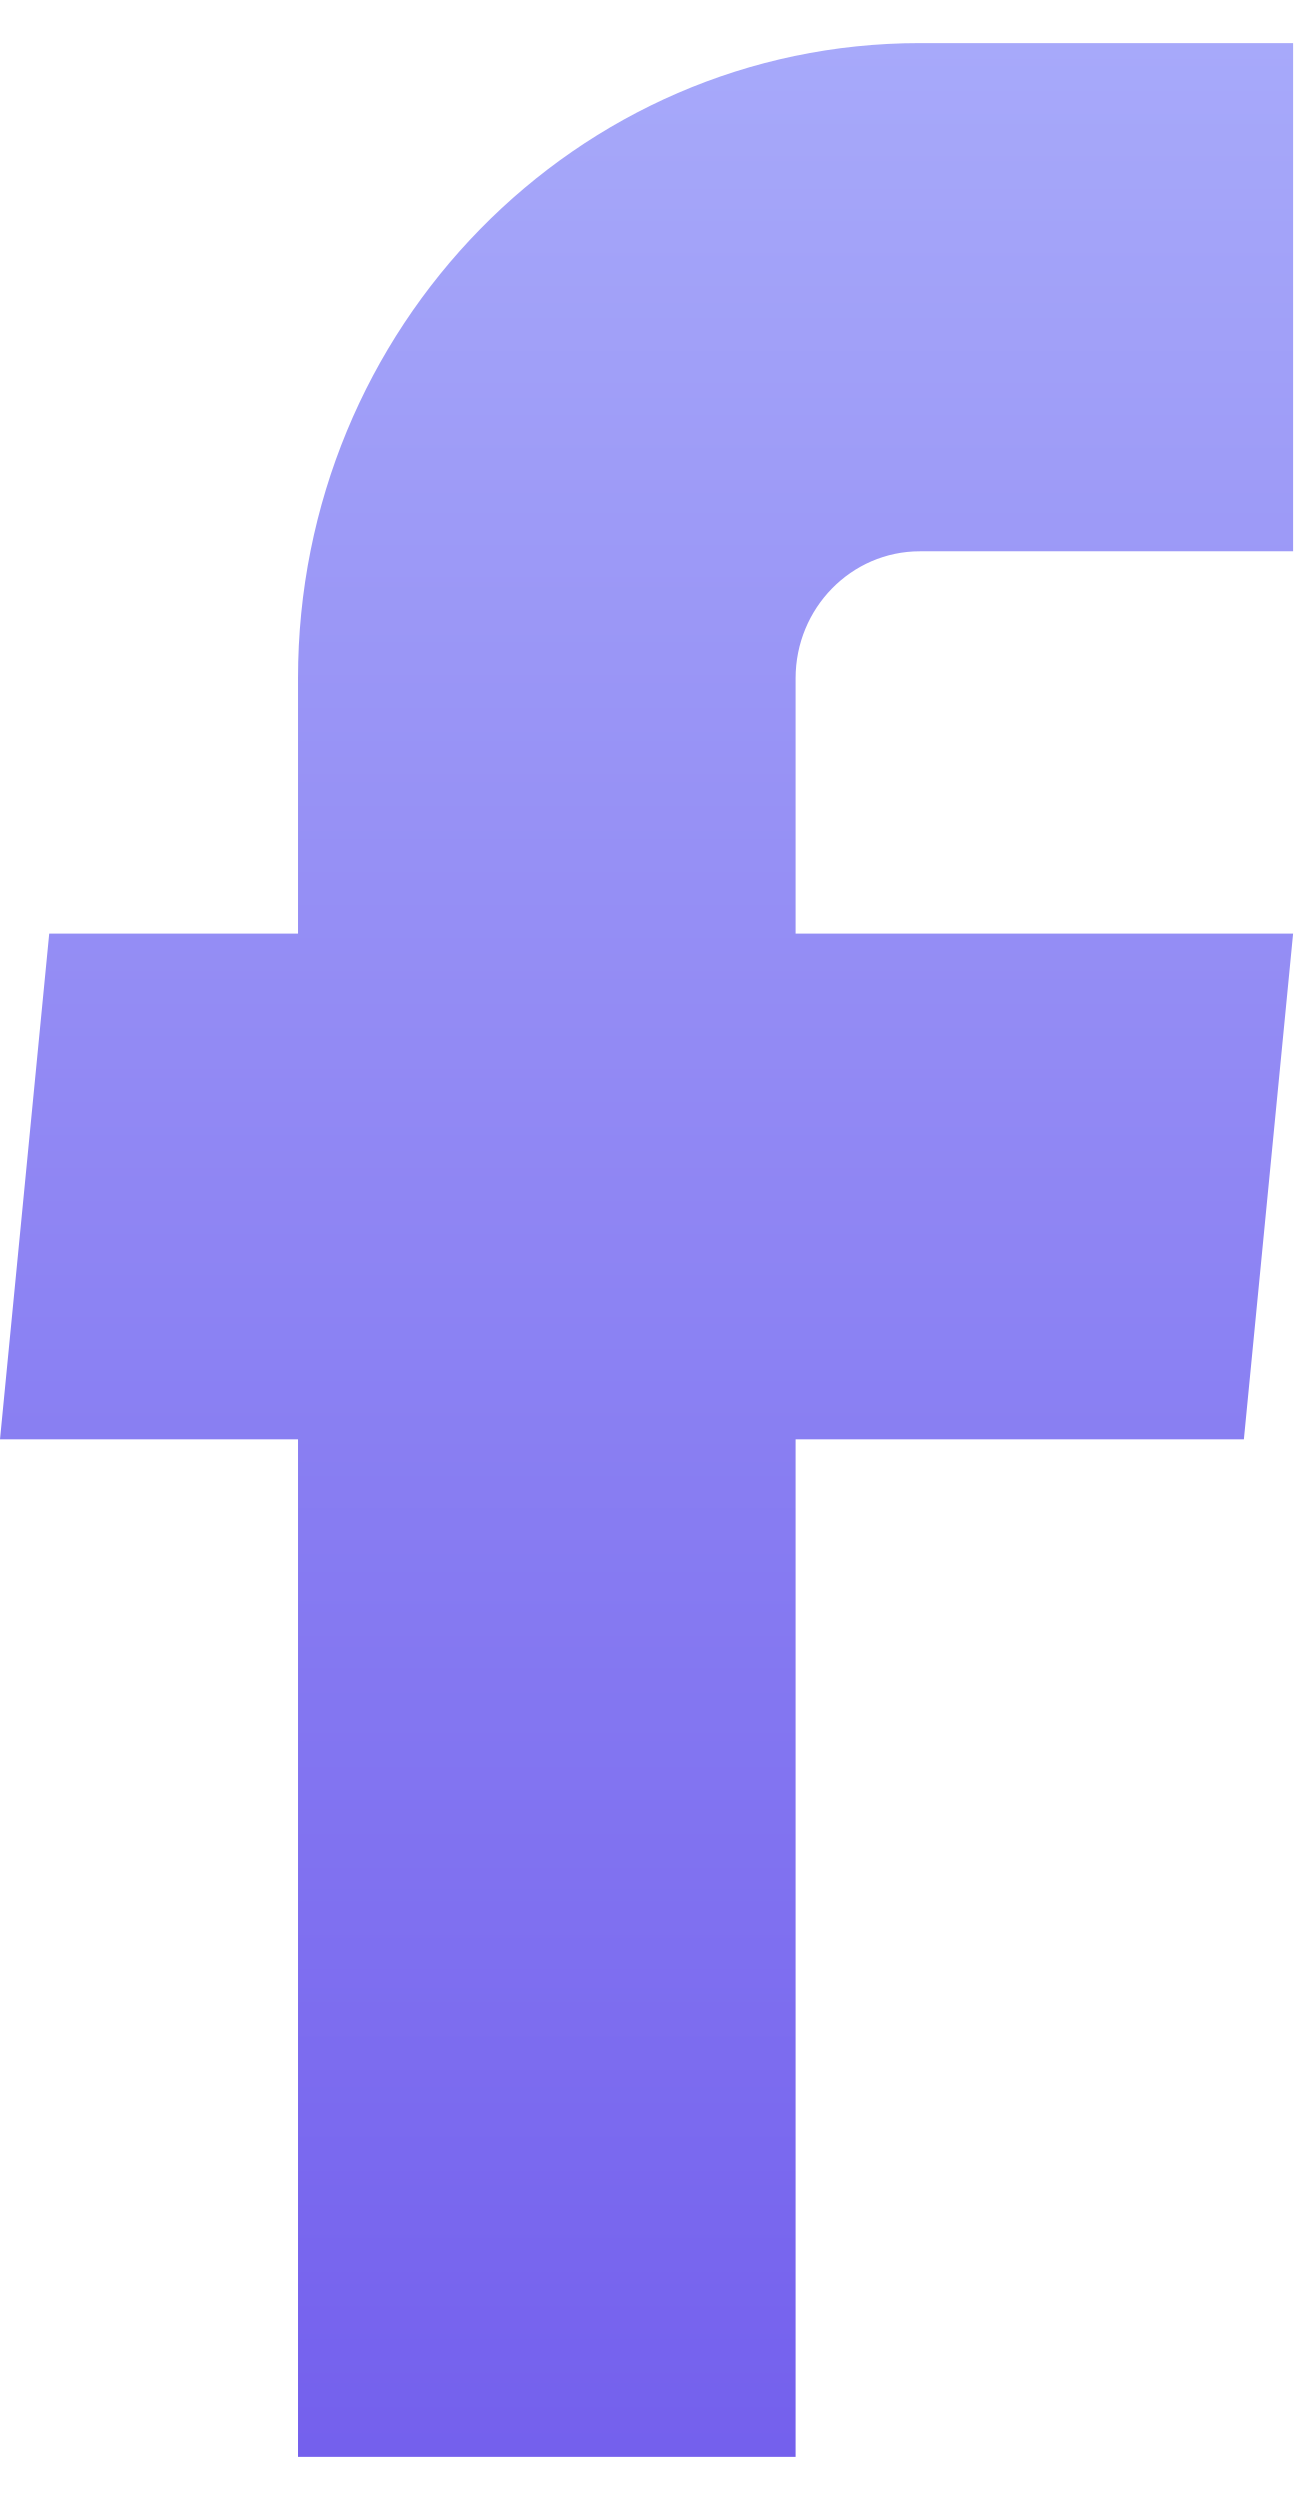
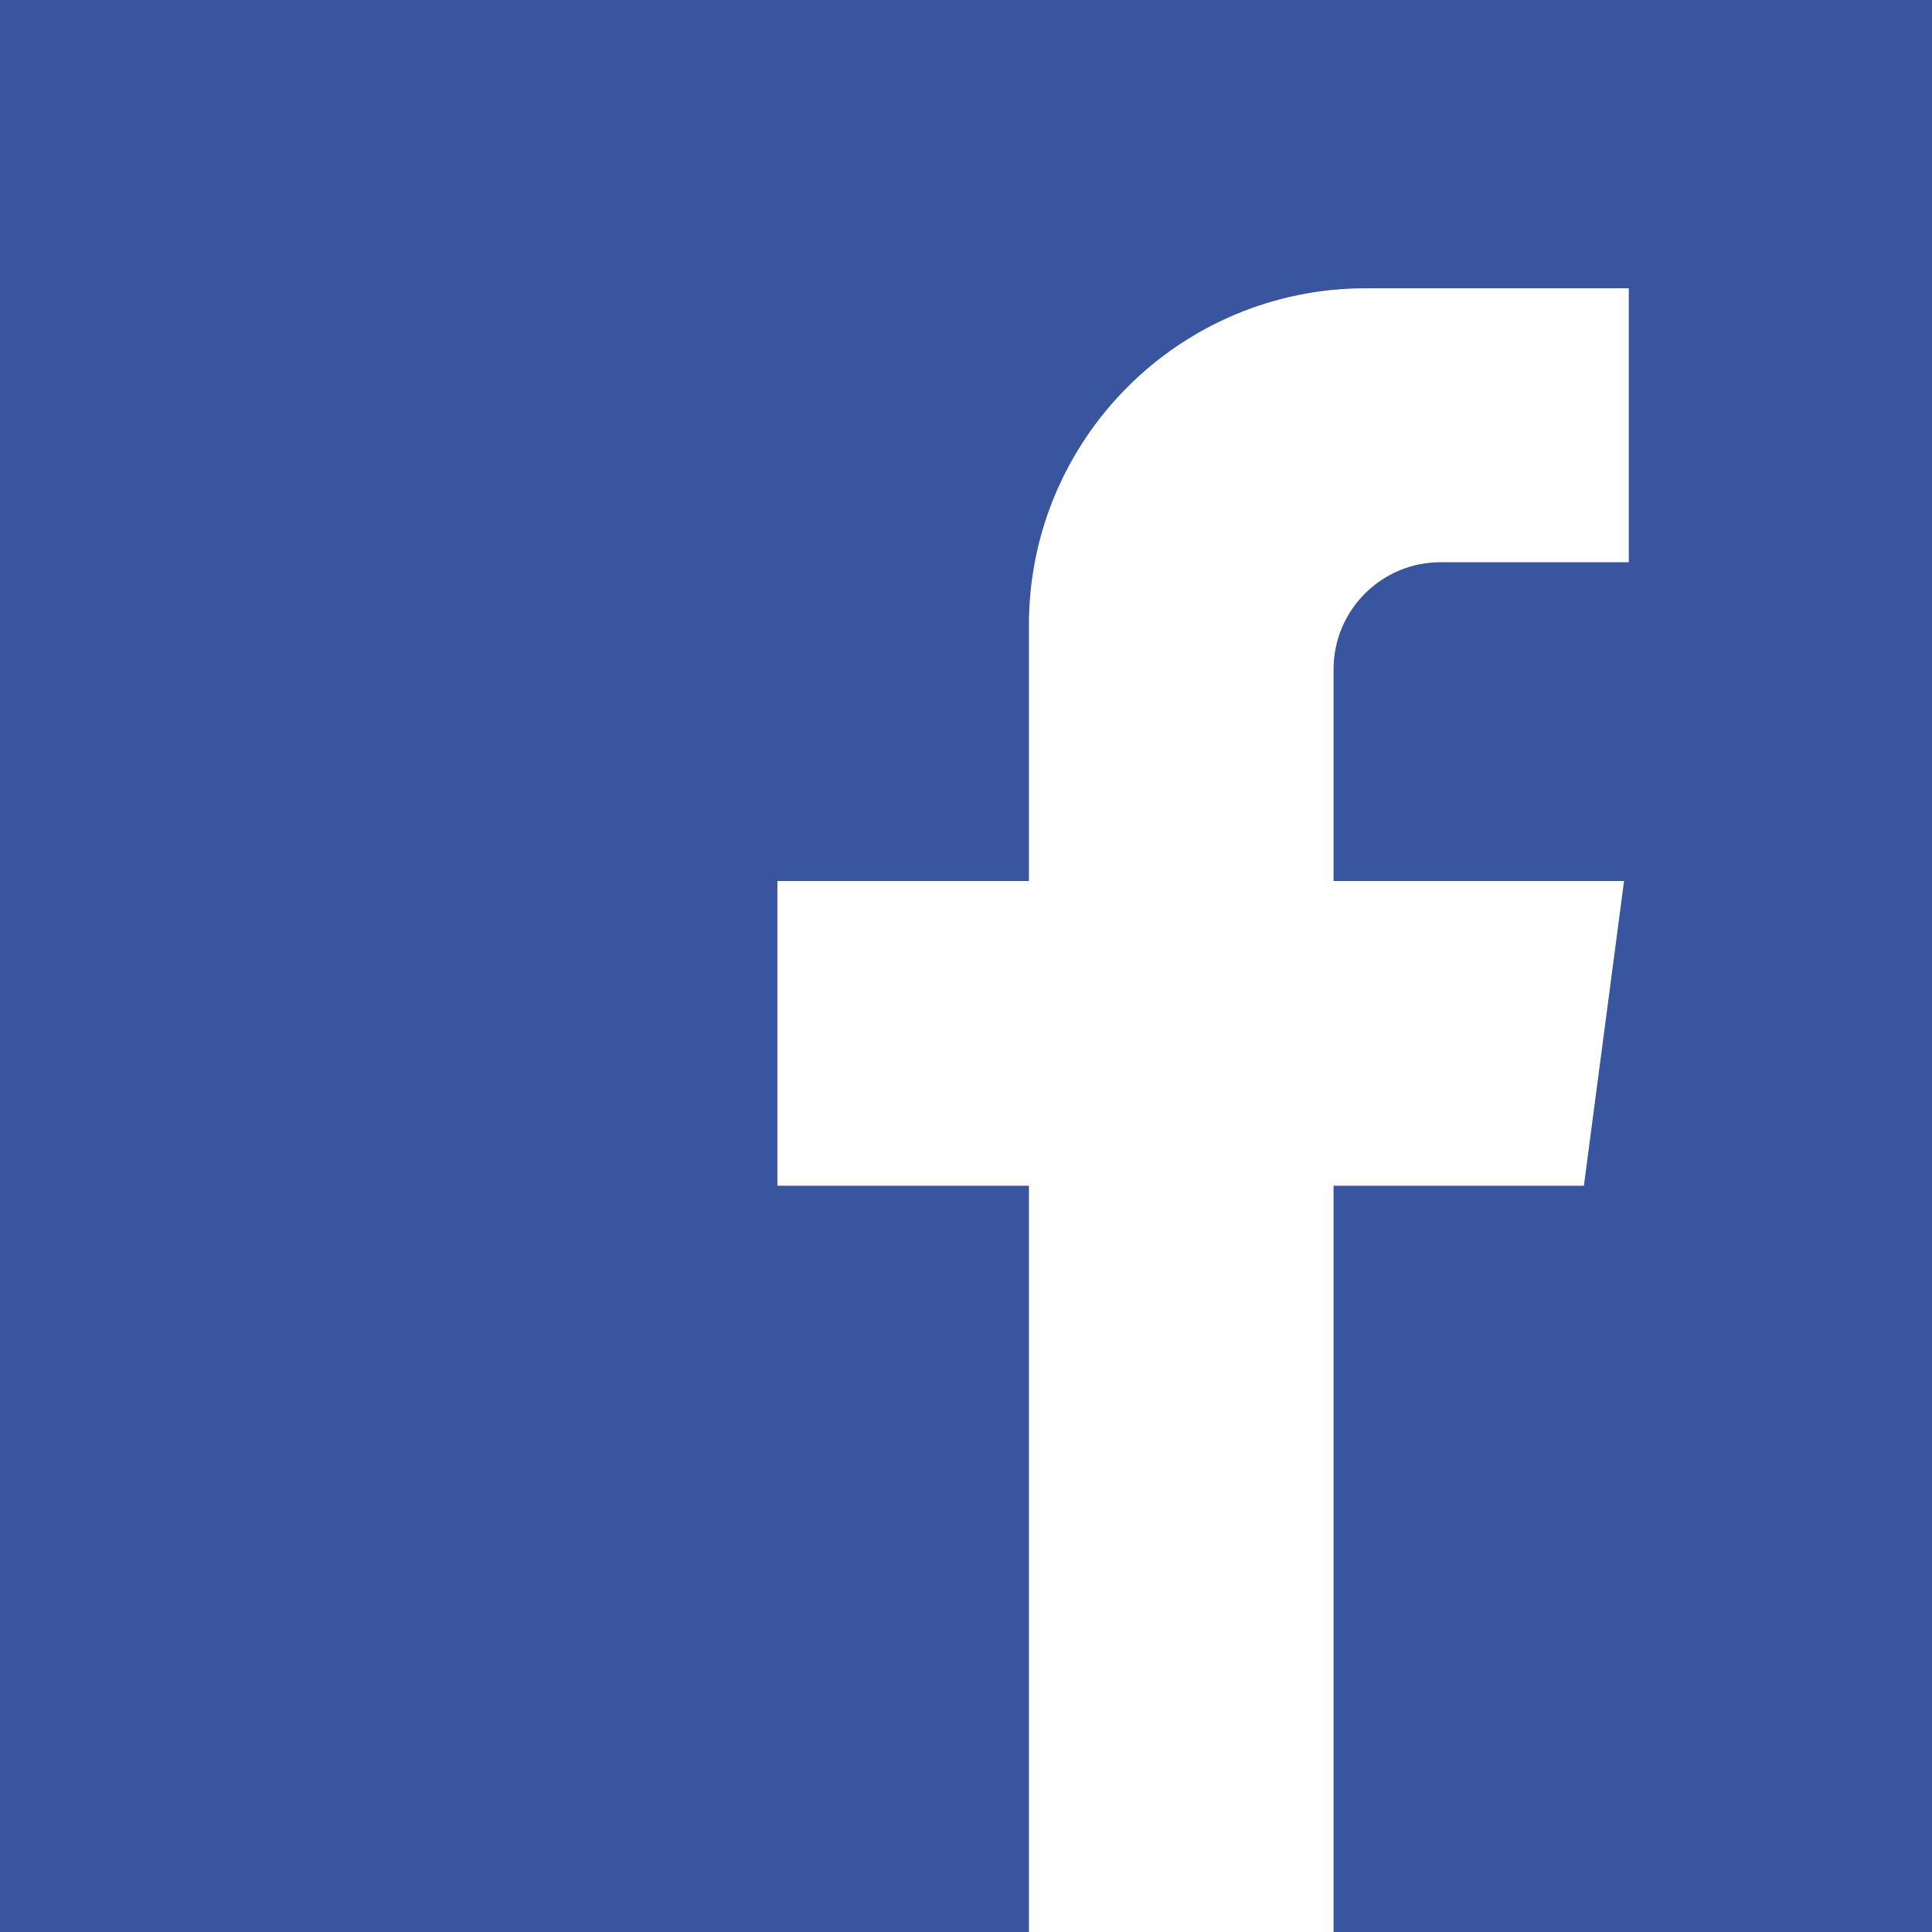
- <svg xmlns="http://www.w3.org/2000/svg" width="15" height="29" viewBox="0 0 15 29" fill="none">
-   <path d="M3.457 28.5H9.229V16.696H14.429L15 10.83H9.229V7.868C9.229 7.055 9.874 6.395 10.671 6.395H15V0.5H10.671C6.687 0.5 3.457 3.799 3.457 7.868V10.83H0.571L0 16.696H3.457V28.5Z" fill="url(#paint0_linear_257_3893)" />
-   <defs>
-     <linearGradient id="paint0_linear_257_3893" x1="7.5" y1="0.5" x2="7.5" y2="28.5" gradientUnits="userSpaceOnUse">
-       <stop stop-color="#A7A9FA" />
-       <stop offset="0.255" stop-color="#9A96F6" />
-       <stop offset="0.5" stop-color="#8E84F3" />
-       <stop offset="0.521" stop-color="#8C83F3" />
-       <stop offset="0.693" stop-color="#8376F1" />
-       <stop offset="1" stop-color="#7460ED" />
-     </linearGradient>
-   </defs>
+ <svg xmlns="http://www.w3.org/2000/svg" version="1.1" id="Capa_1" x="0px" y="0px" viewBox="0 0 455.73 455.73" style="enable-background:new 0 0 455.73 455.73;" xml:space="preserve">
+   <path style="fill:#3A559F;" d="M0,0v455.73h242.704V279.691h-59.33v-71.864h59.33v-60.353c0-43.893,35.582-79.475,79.475-79.475  h62.025v64.622h-44.382c-13.947,0-25.254,11.307-25.254,25.254v49.953h68.521l-9.47,71.864h-59.051V455.73H455.73V0H0z" />
+   <g>
+ </g>
+   <g>
+ </g>
+   <g>
+ </g>
+   <g>
+ </g>
+   <g>
+ </g>
+   <g>
+ </g>
+   <g>
+ </g>
+   <g>
+ </g>
+   <g>
+ </g>
+   <g>
+ </g>
+   <g>
+ </g>
+   <g>
+ </g>
+   <g>
+ </g>
+   <g>
+ </g>
+   <g>
+ </g>
</svg>
